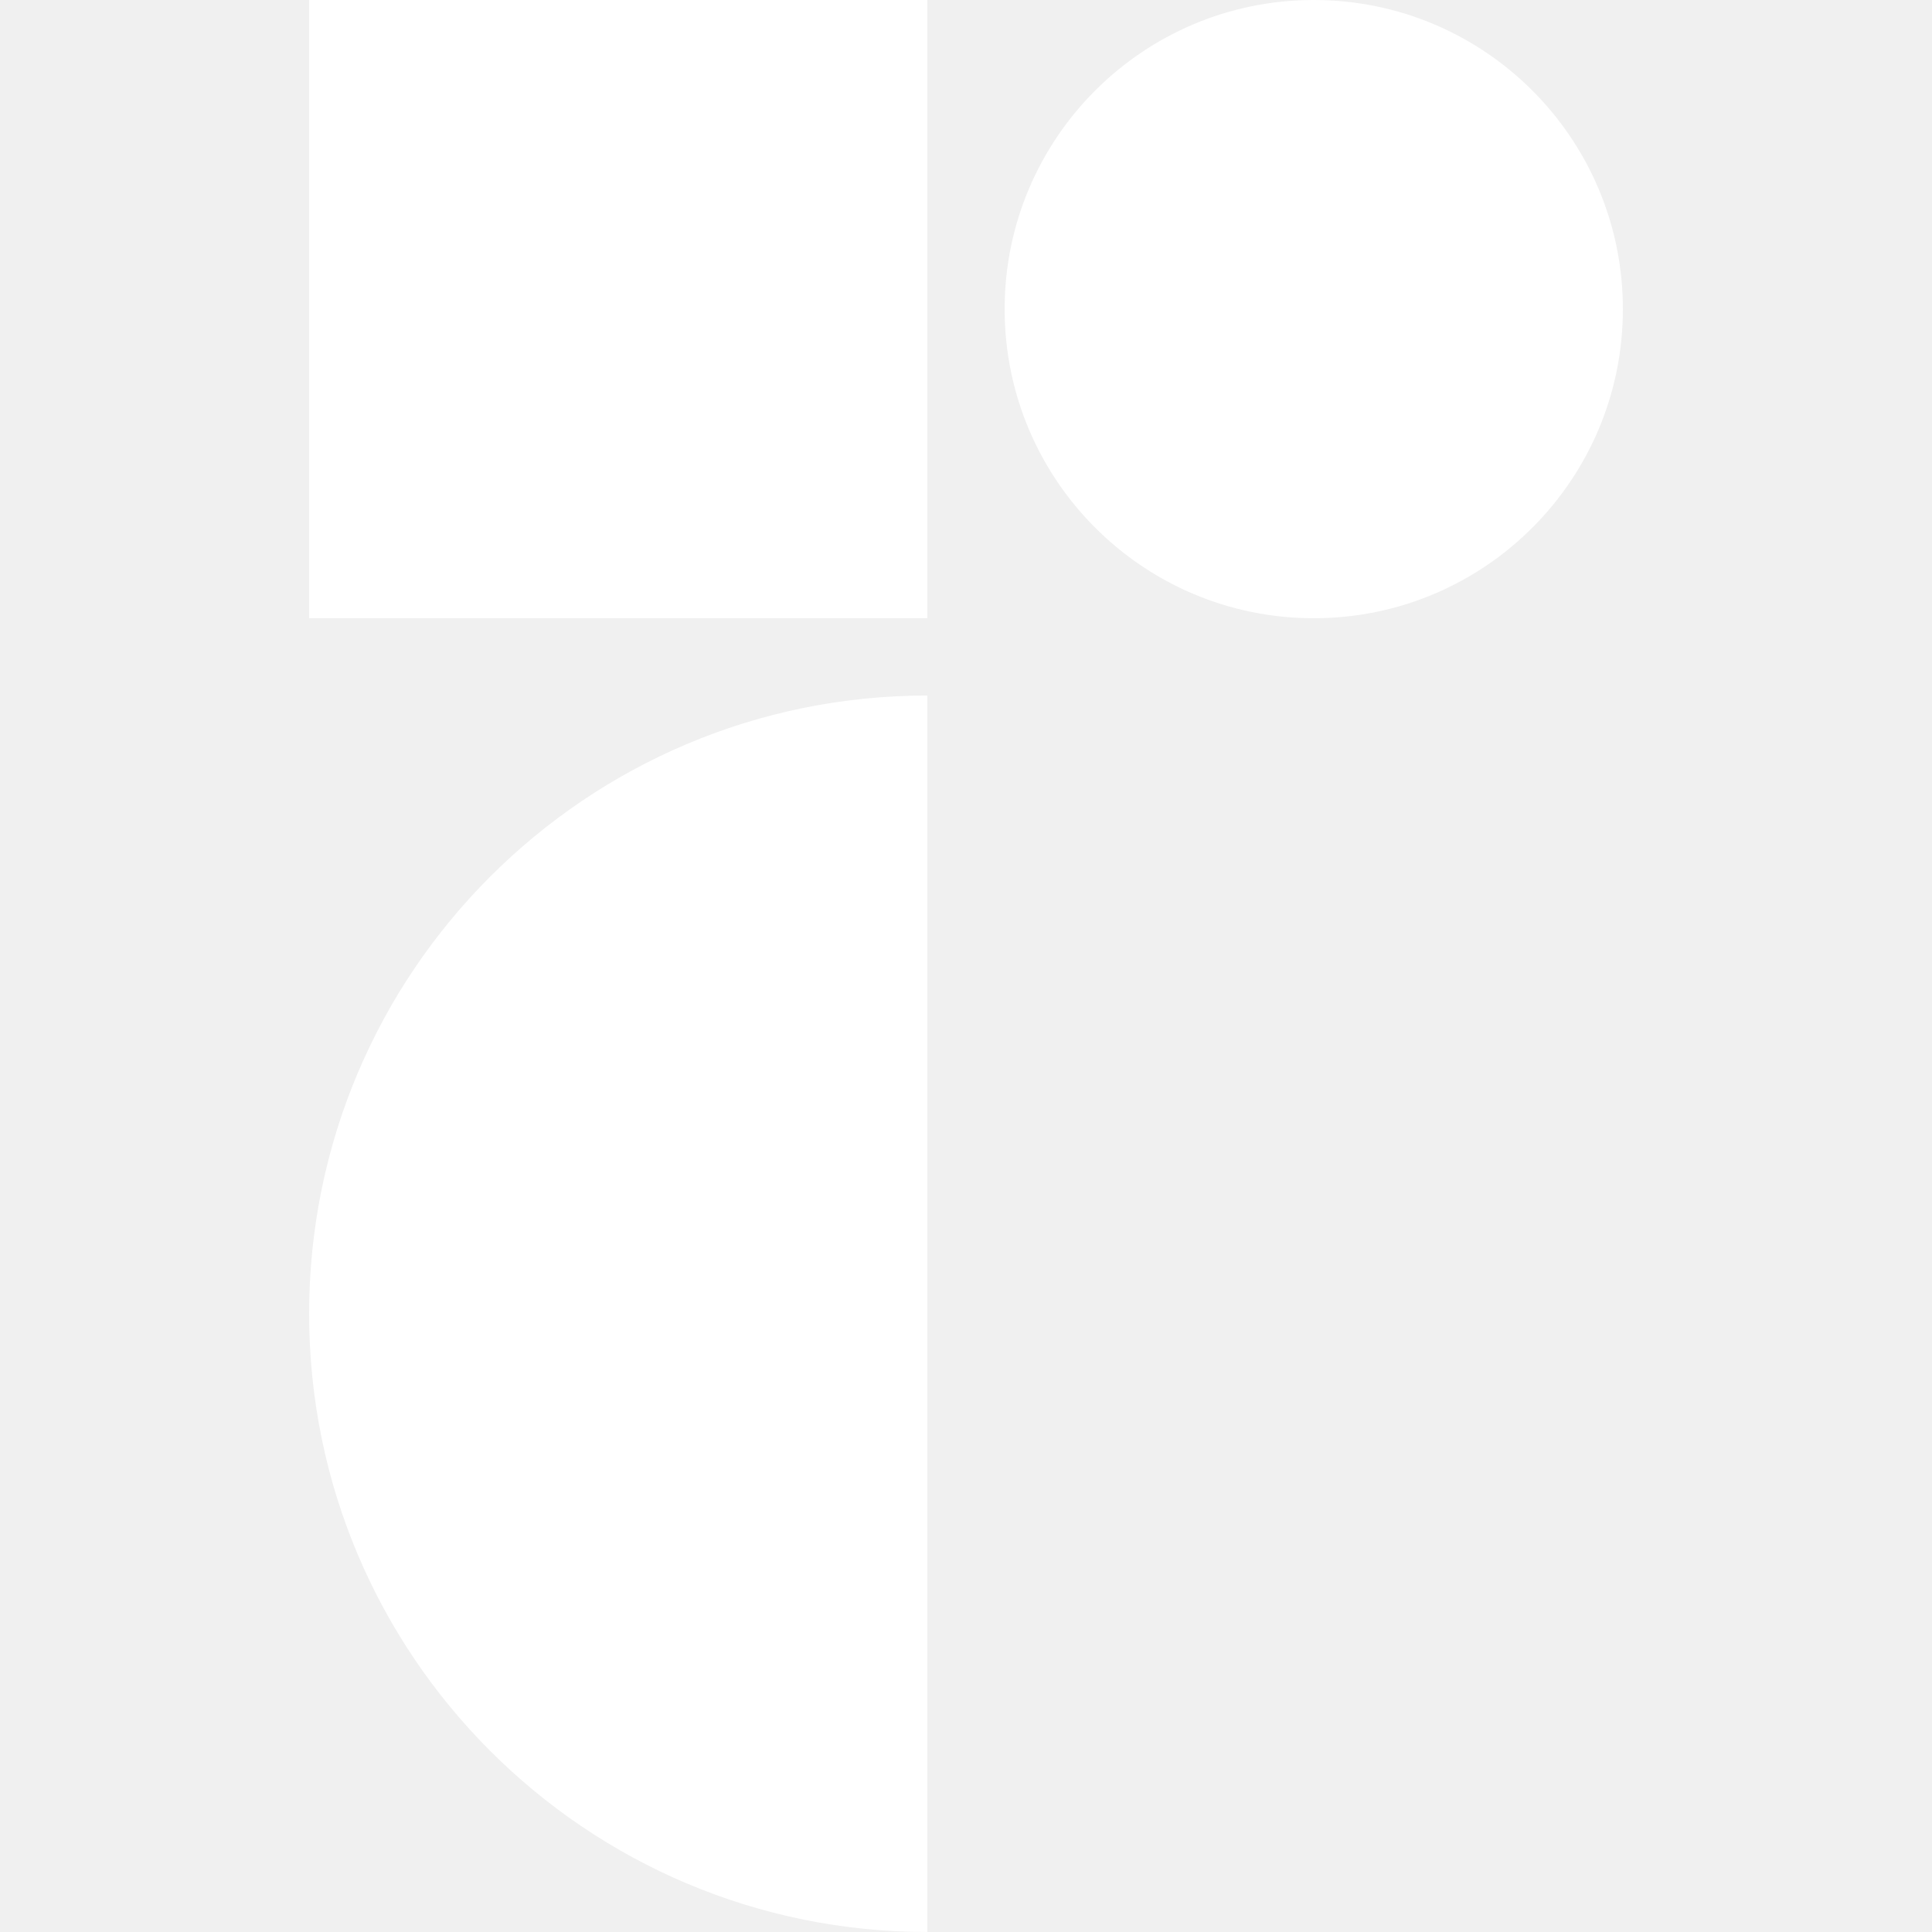
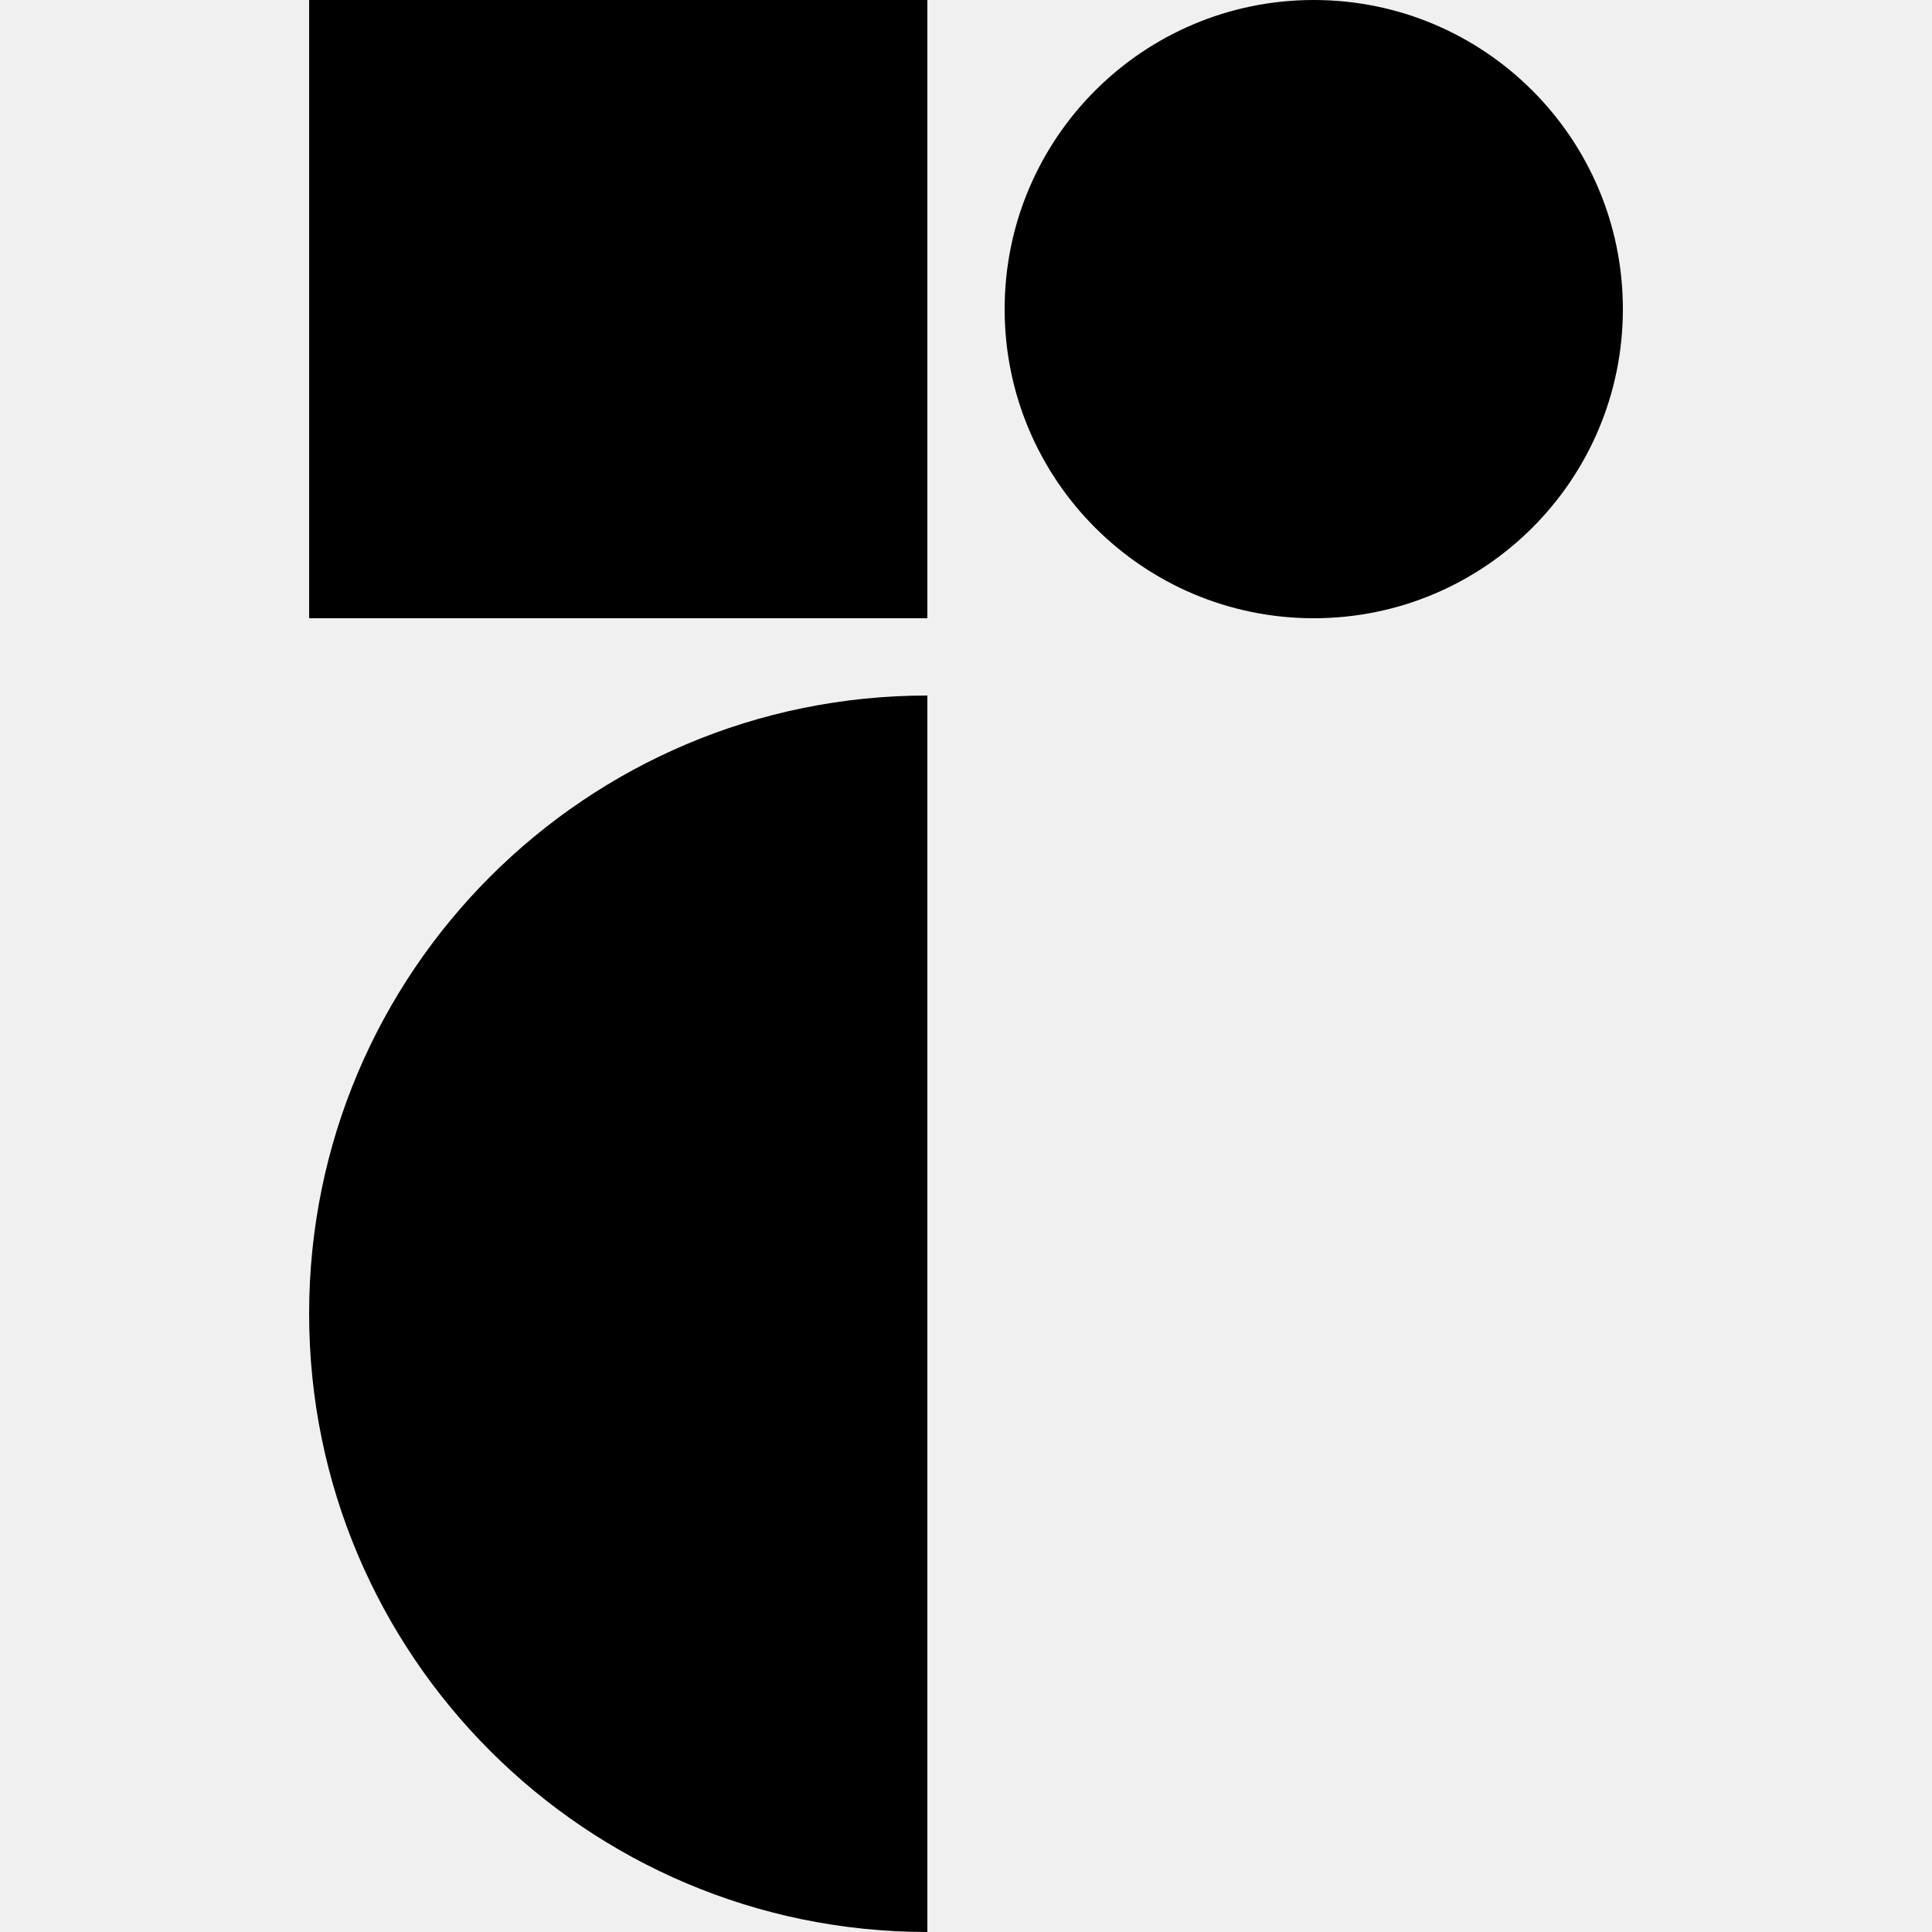
- <svg xmlns="http://www.w3.org/2000/svg" width="44" height="44" viewBox="0 0 44 44" fill="none">
-   <path d="M21.12 44C13.344 44 7.04 37.696 7.04 29.92C7.04 22.144 13.344 15.84 21.12 15.84V44Z" fill="white" />
-   <path d="M21.12 0H7.04V14.08H21.12V0Z" fill="white" />
-   <path d="M29.92 14.08C33.808 14.08 36.96 10.928 36.96 7.04C36.96 3.152 33.808 0 29.92 0C26.032 0 22.88 3.152 22.88 7.04C22.88 10.928 26.032 14.08 29.92 14.08Z" fill="white" />
+ <svg xmlns="http://www.w3.org/2000/svg" width="2500" height="2500" fill="none" style="margin-right:3px" viewBox="4 0 17 25">
+   <path d="M12 25a8 8 0 1 1 0-16v16zM12 0H4v8h8V0zM17 8a4 4 0 1 0 0-8 4 4 0 0 0 0 8z" fill="currentcolor" />
</svg>
